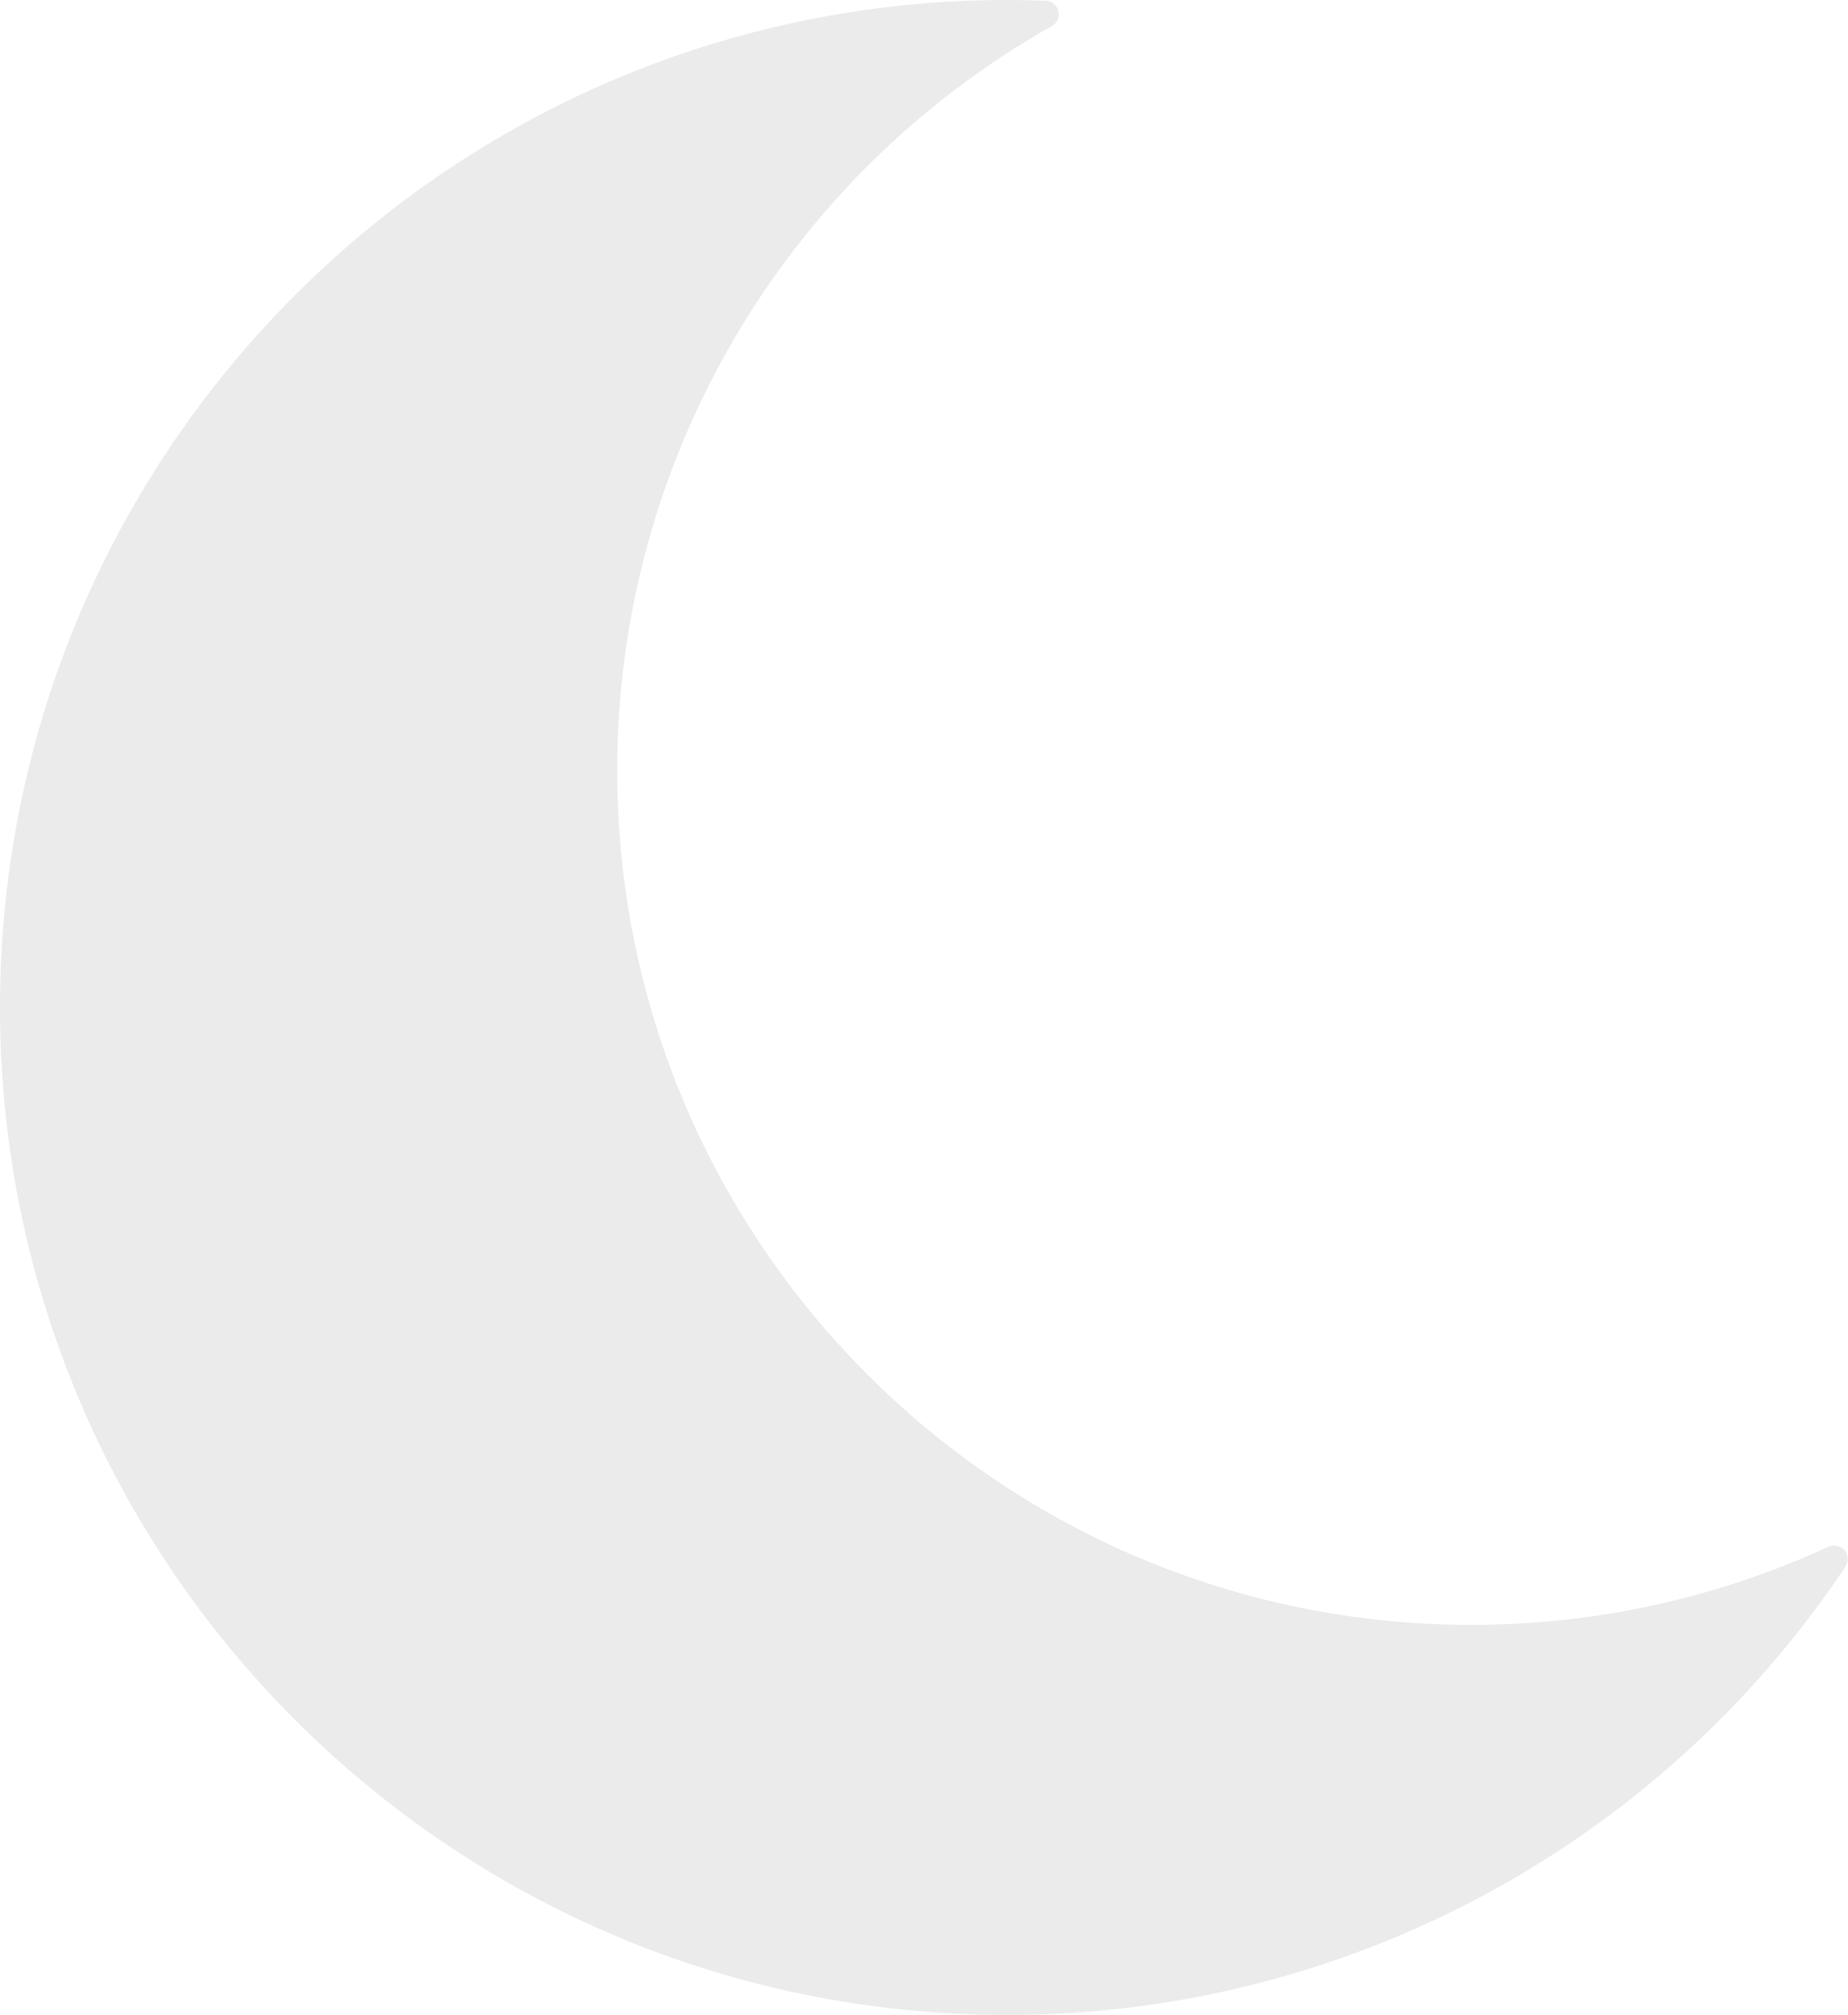
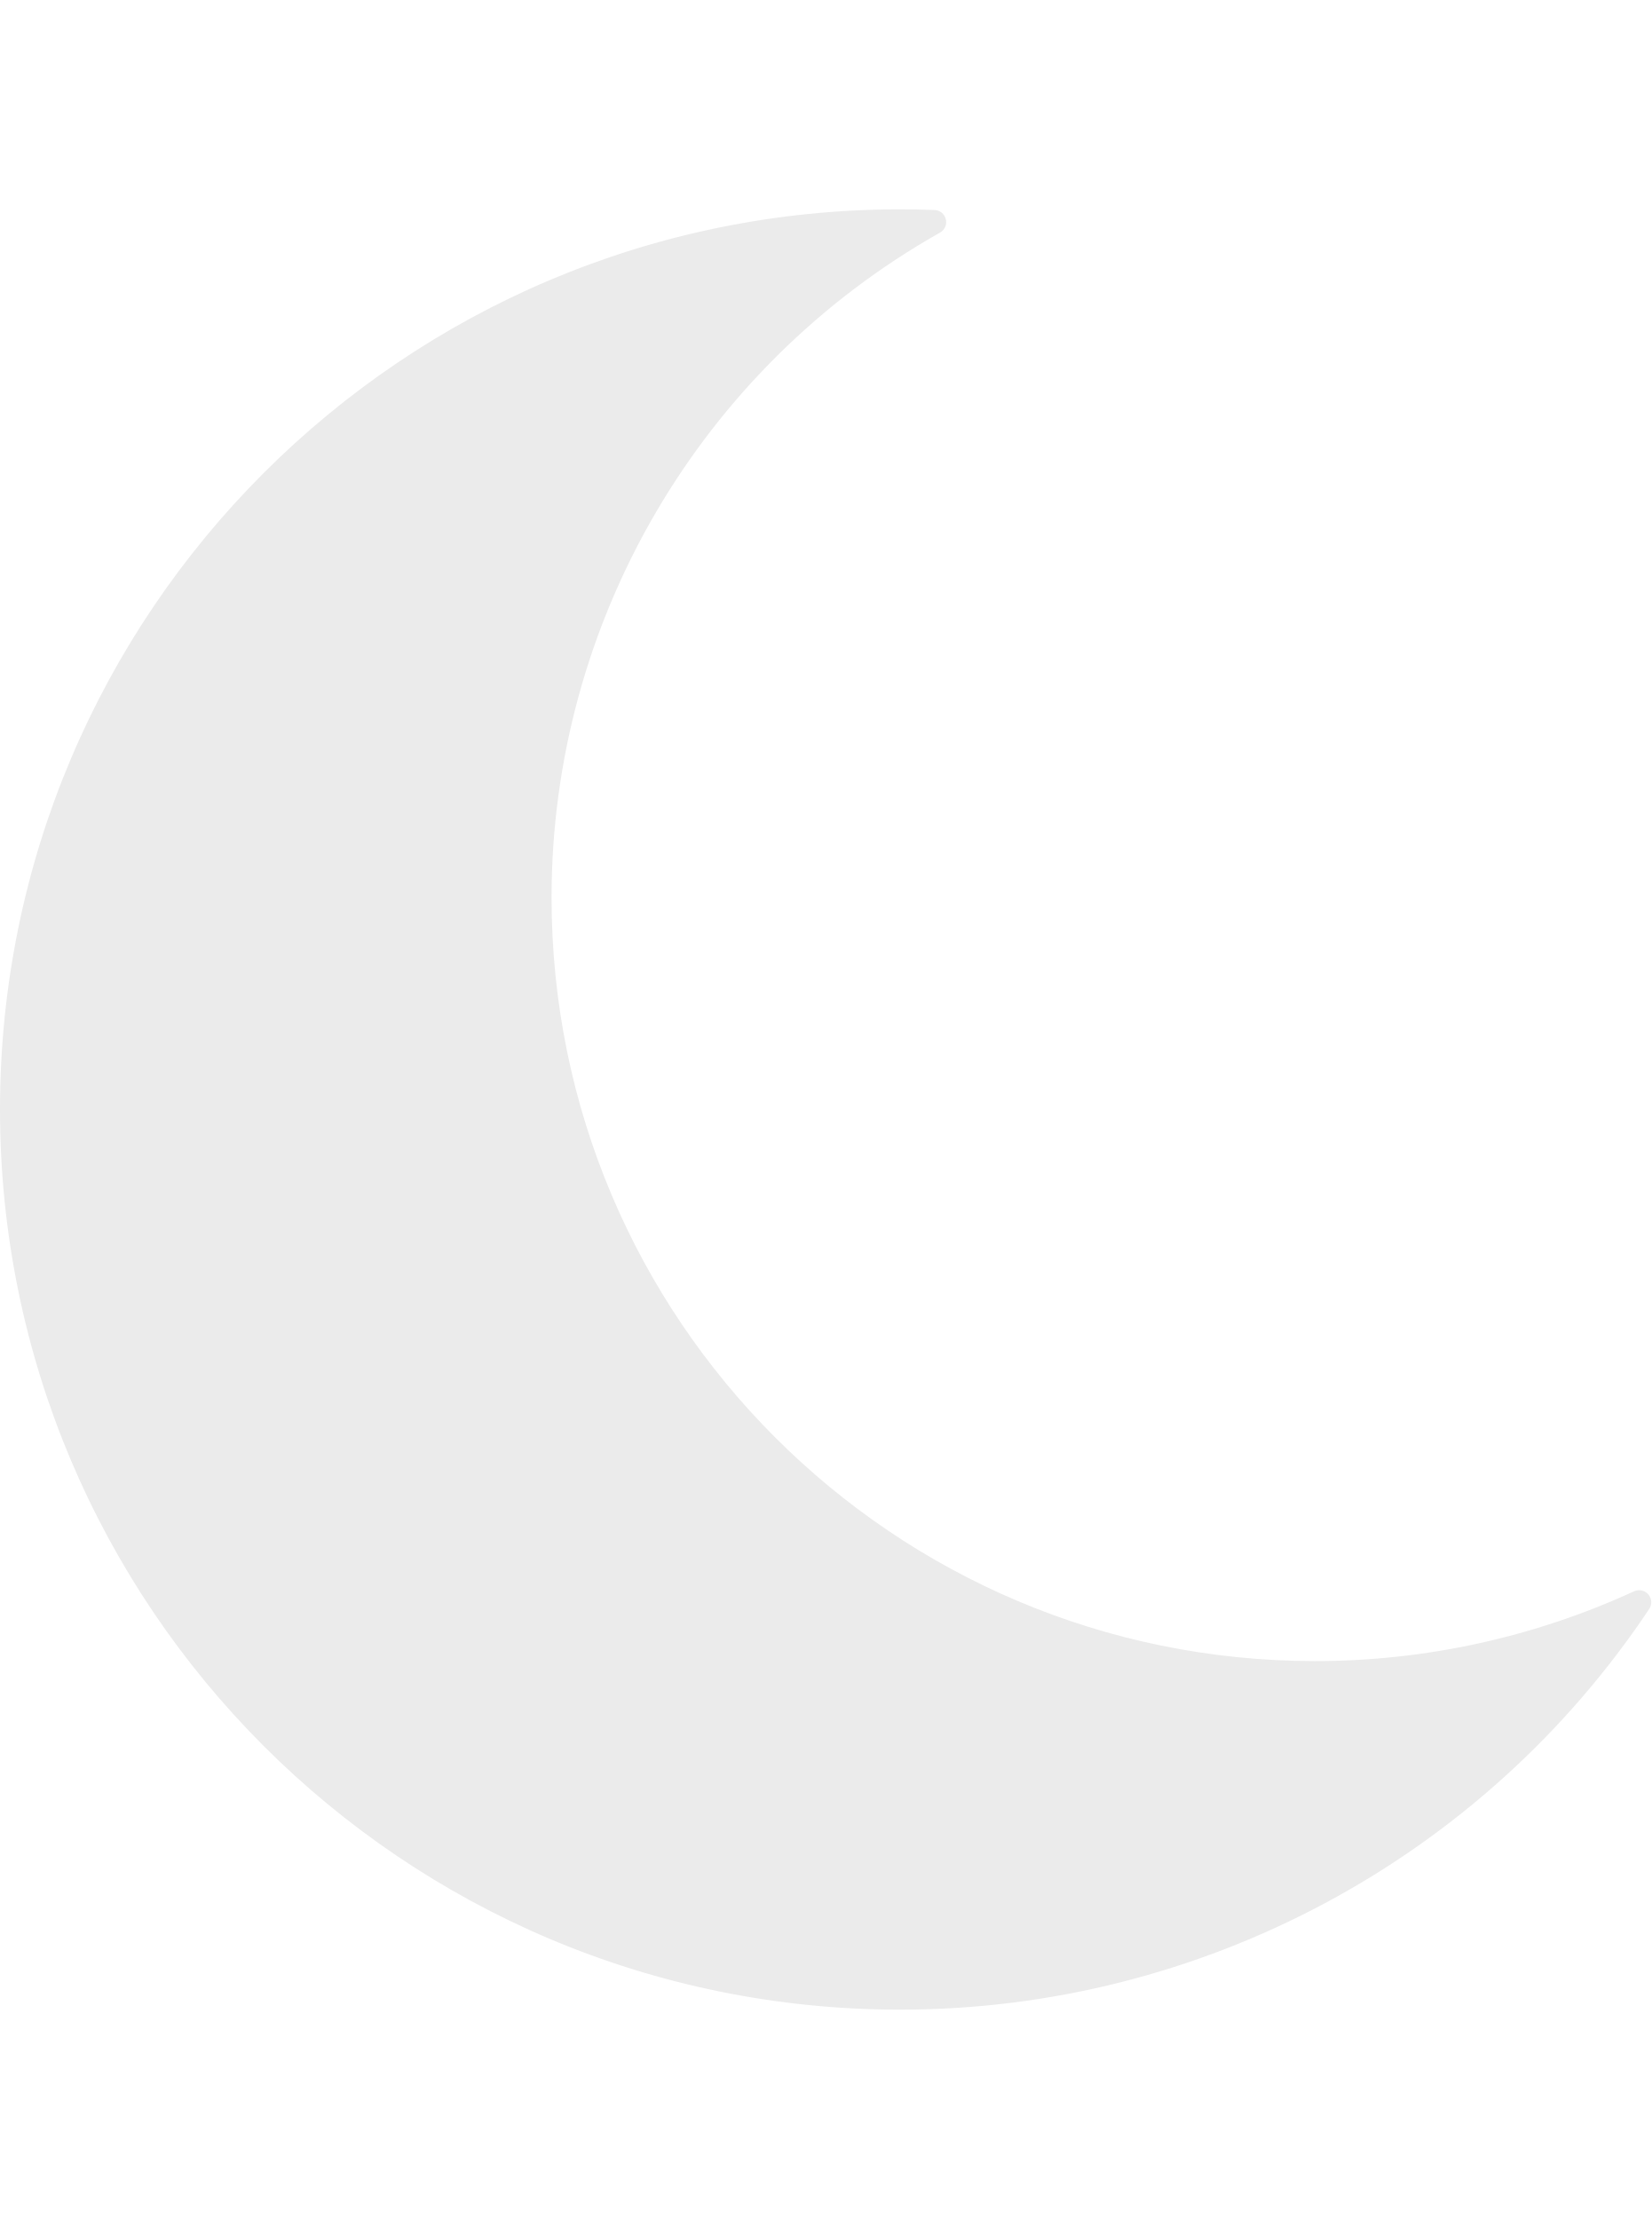
- <svg xmlns="http://www.w3.org/2000/svg" width="167.287mm" height="182.412mm" viewBox="0 0 167.287 182.412" version="1.1" id="svg8">
+ <svg xmlns="http://www.w3.org/2000/svg" id="svg8" version="1.1" viewBox="0 0 157.739 212" height="212mm" width="157.739mm">
  <defs id="defs2" />
-   <g id="layer1" transform="translate(-4.249824,-25.55952)">
-     <path id="path1011" style="font-variation-settings:normal;opacity:1;vector-effect:none;fill:#ebebeb;fill-opacity:1;stroke:#ebebeb;stroke-width:9.267;stroke-linecap:round;stroke-linejoin:round;stroke-miterlimit:4;stroke-dasharray:none;stroke-dashoffset:0;stroke-opacity:1;stop-color:#000000;stop-opacity:1" d="M 344.715,4.633 A 340.081,340.081 0 0 0 4.633,344.715 340.081,340.081 0 0 0 344.715,684.795 340.081,340.081 0 0 0 627.633,533.428 297.008,297.008 0 0 1 503.572,560.58 297.008,297.008 0 0 1 206.562,263.572 297.008,297.008 0 0 1 357.654,4.881 340.081,340.081 0 0 0 344.715,4.633 Z" transform="matrix(0.2645833,0,0,0.2645833,4.250059,25.55975)" />
+   <g transform="translate(-9.023977,-10.7653)" id="layer1">
+     <path d="m 95.024,31.921 a 84.844,84.844 0 0 0 -84.844,84.844 84.844,84.844 0 0 0 84.844,84.844 84.844,84.844 0 0 0 70.583,-37.763 74.098,74.098 0 0 1 -30.951,6.774 A 74.098,74.098 0 0 1 60.558,96.522 74.098,74.098 0 0 1 98.252,31.983 84.844,84.844 0 0 0 95.024,31.921 Z" style="font-variation-settings:normal;opacity:1;vector-effect:none;fill:#ebebeb;fill-opacity:1;stroke:#ebebeb;stroke-width:2.312;stroke-linecap:round;stroke-linejoin:round;stroke-miterlimit:4;stroke-dasharray:none;stroke-dashoffset:0;stroke-opacity:1;stop-color:#000000;stop-opacity:1" id="path1011" />
  </g>
</svg>
